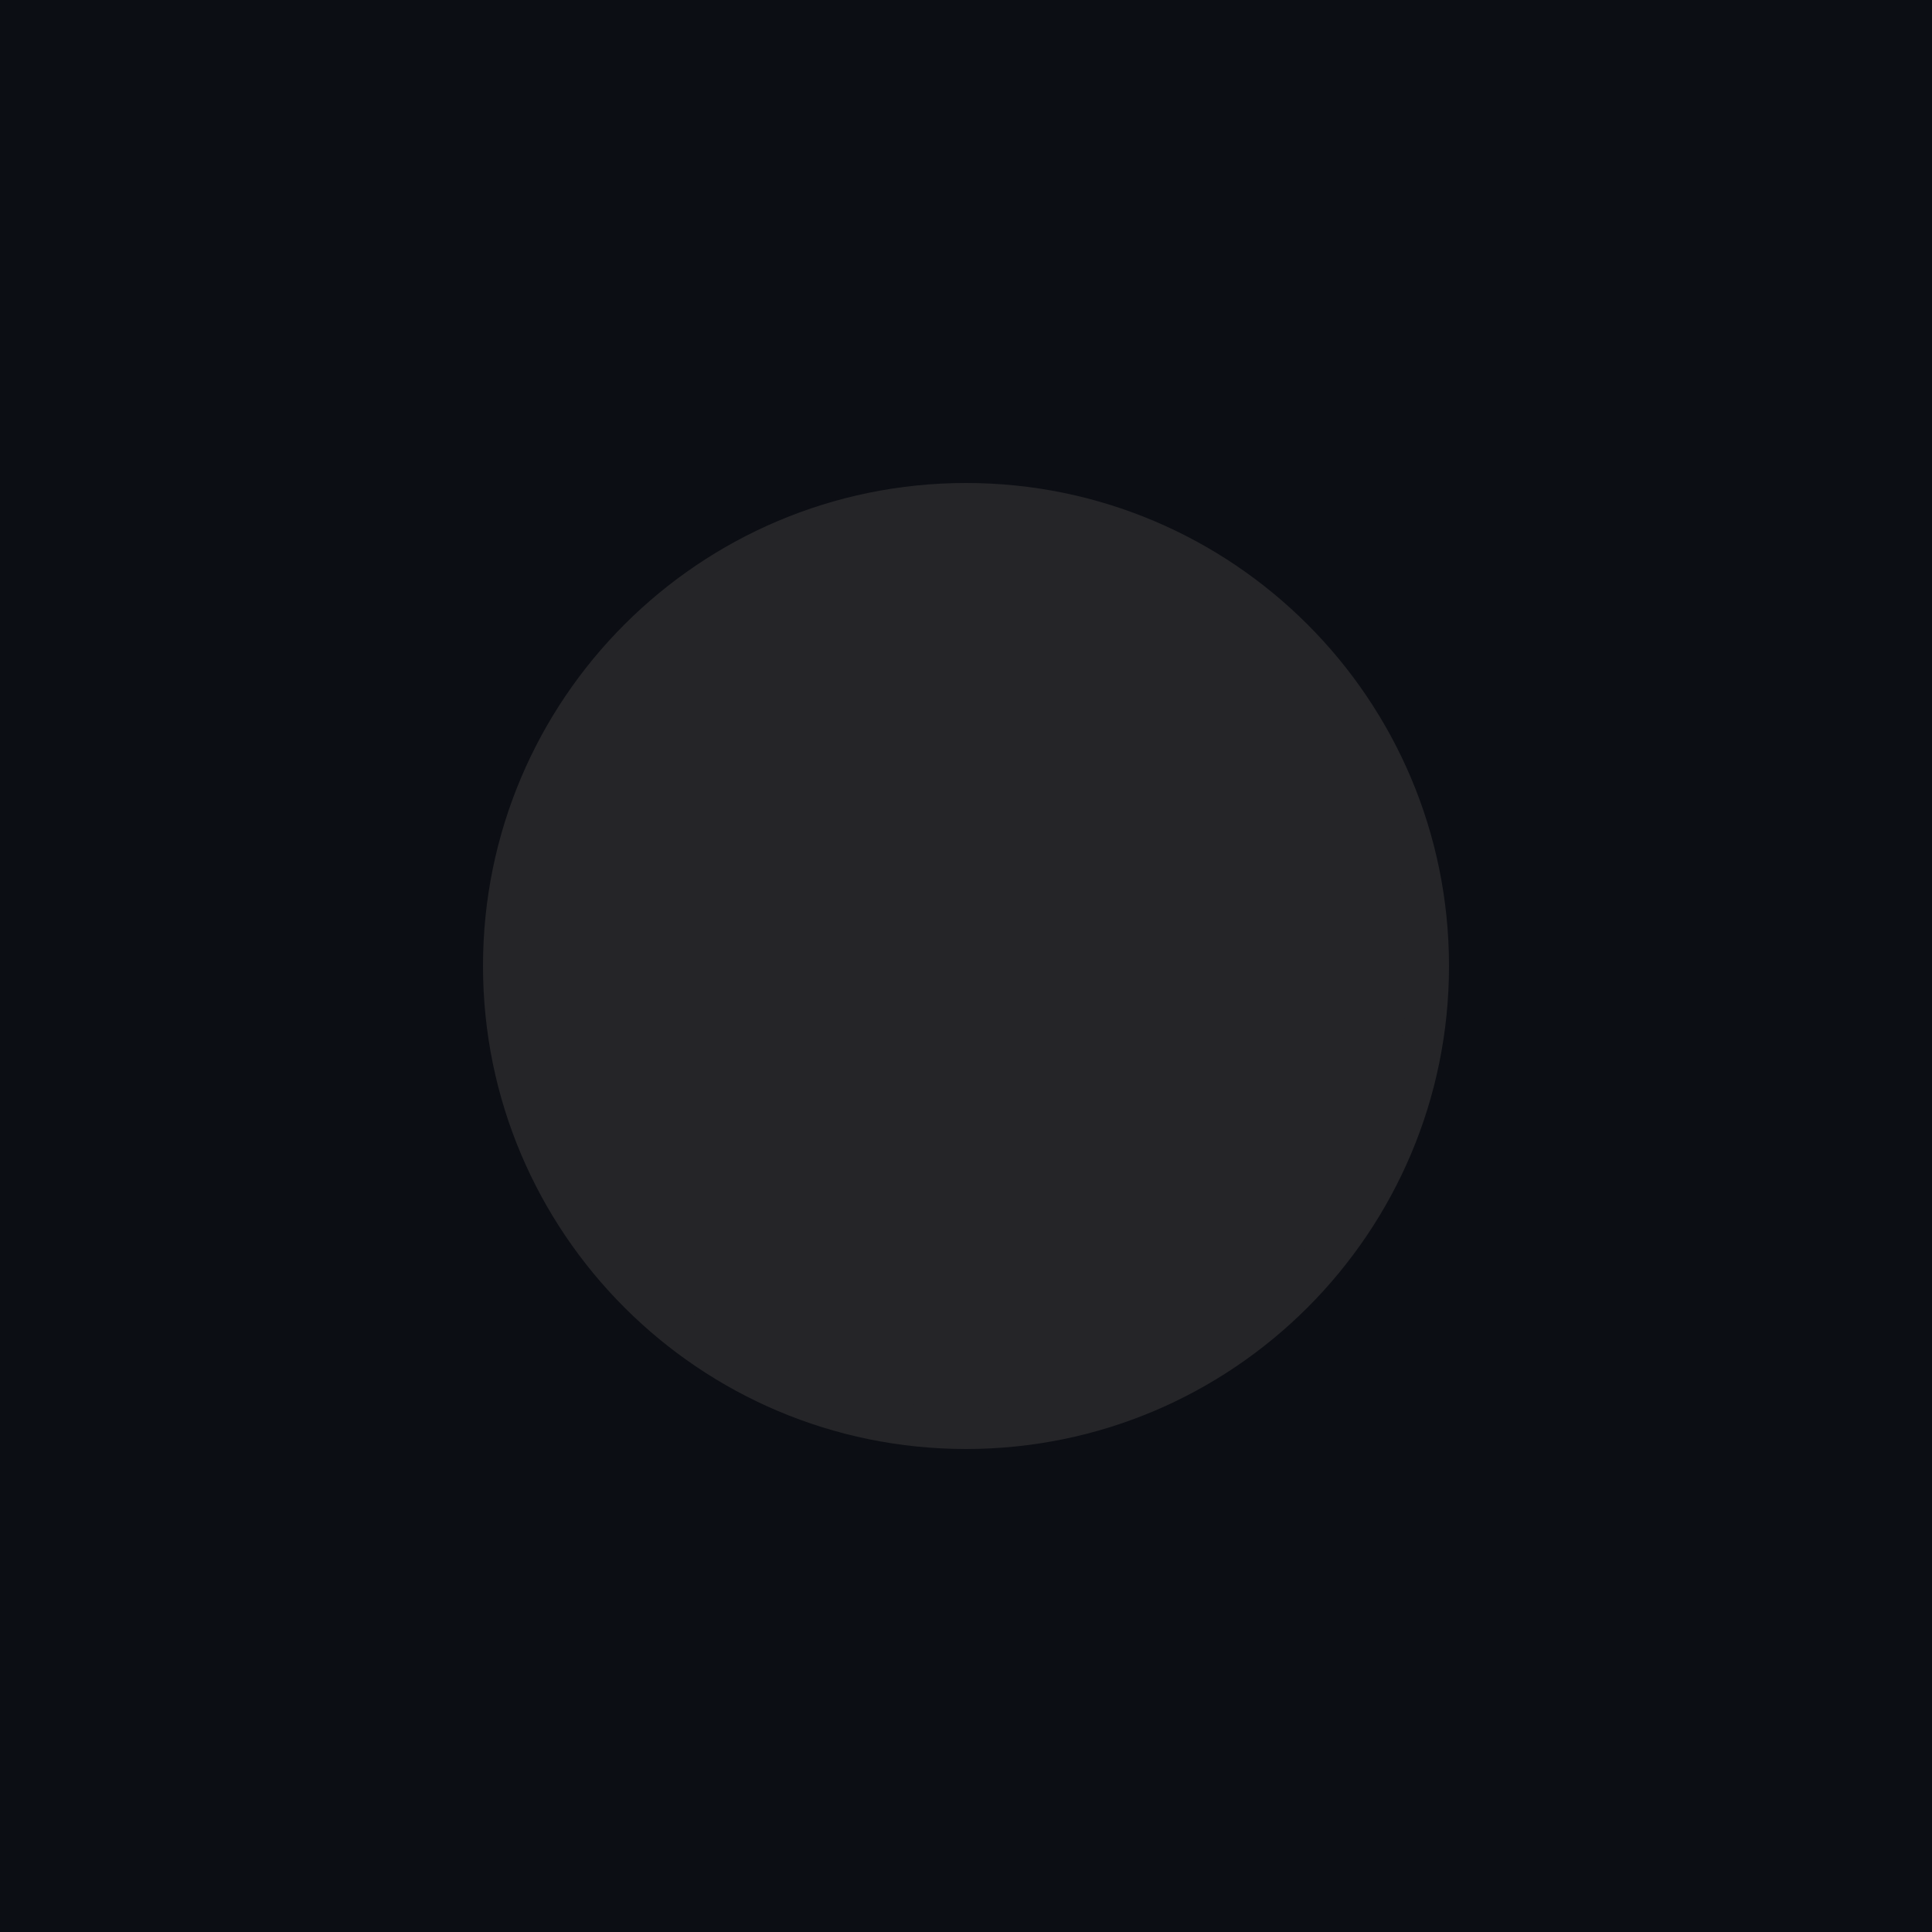
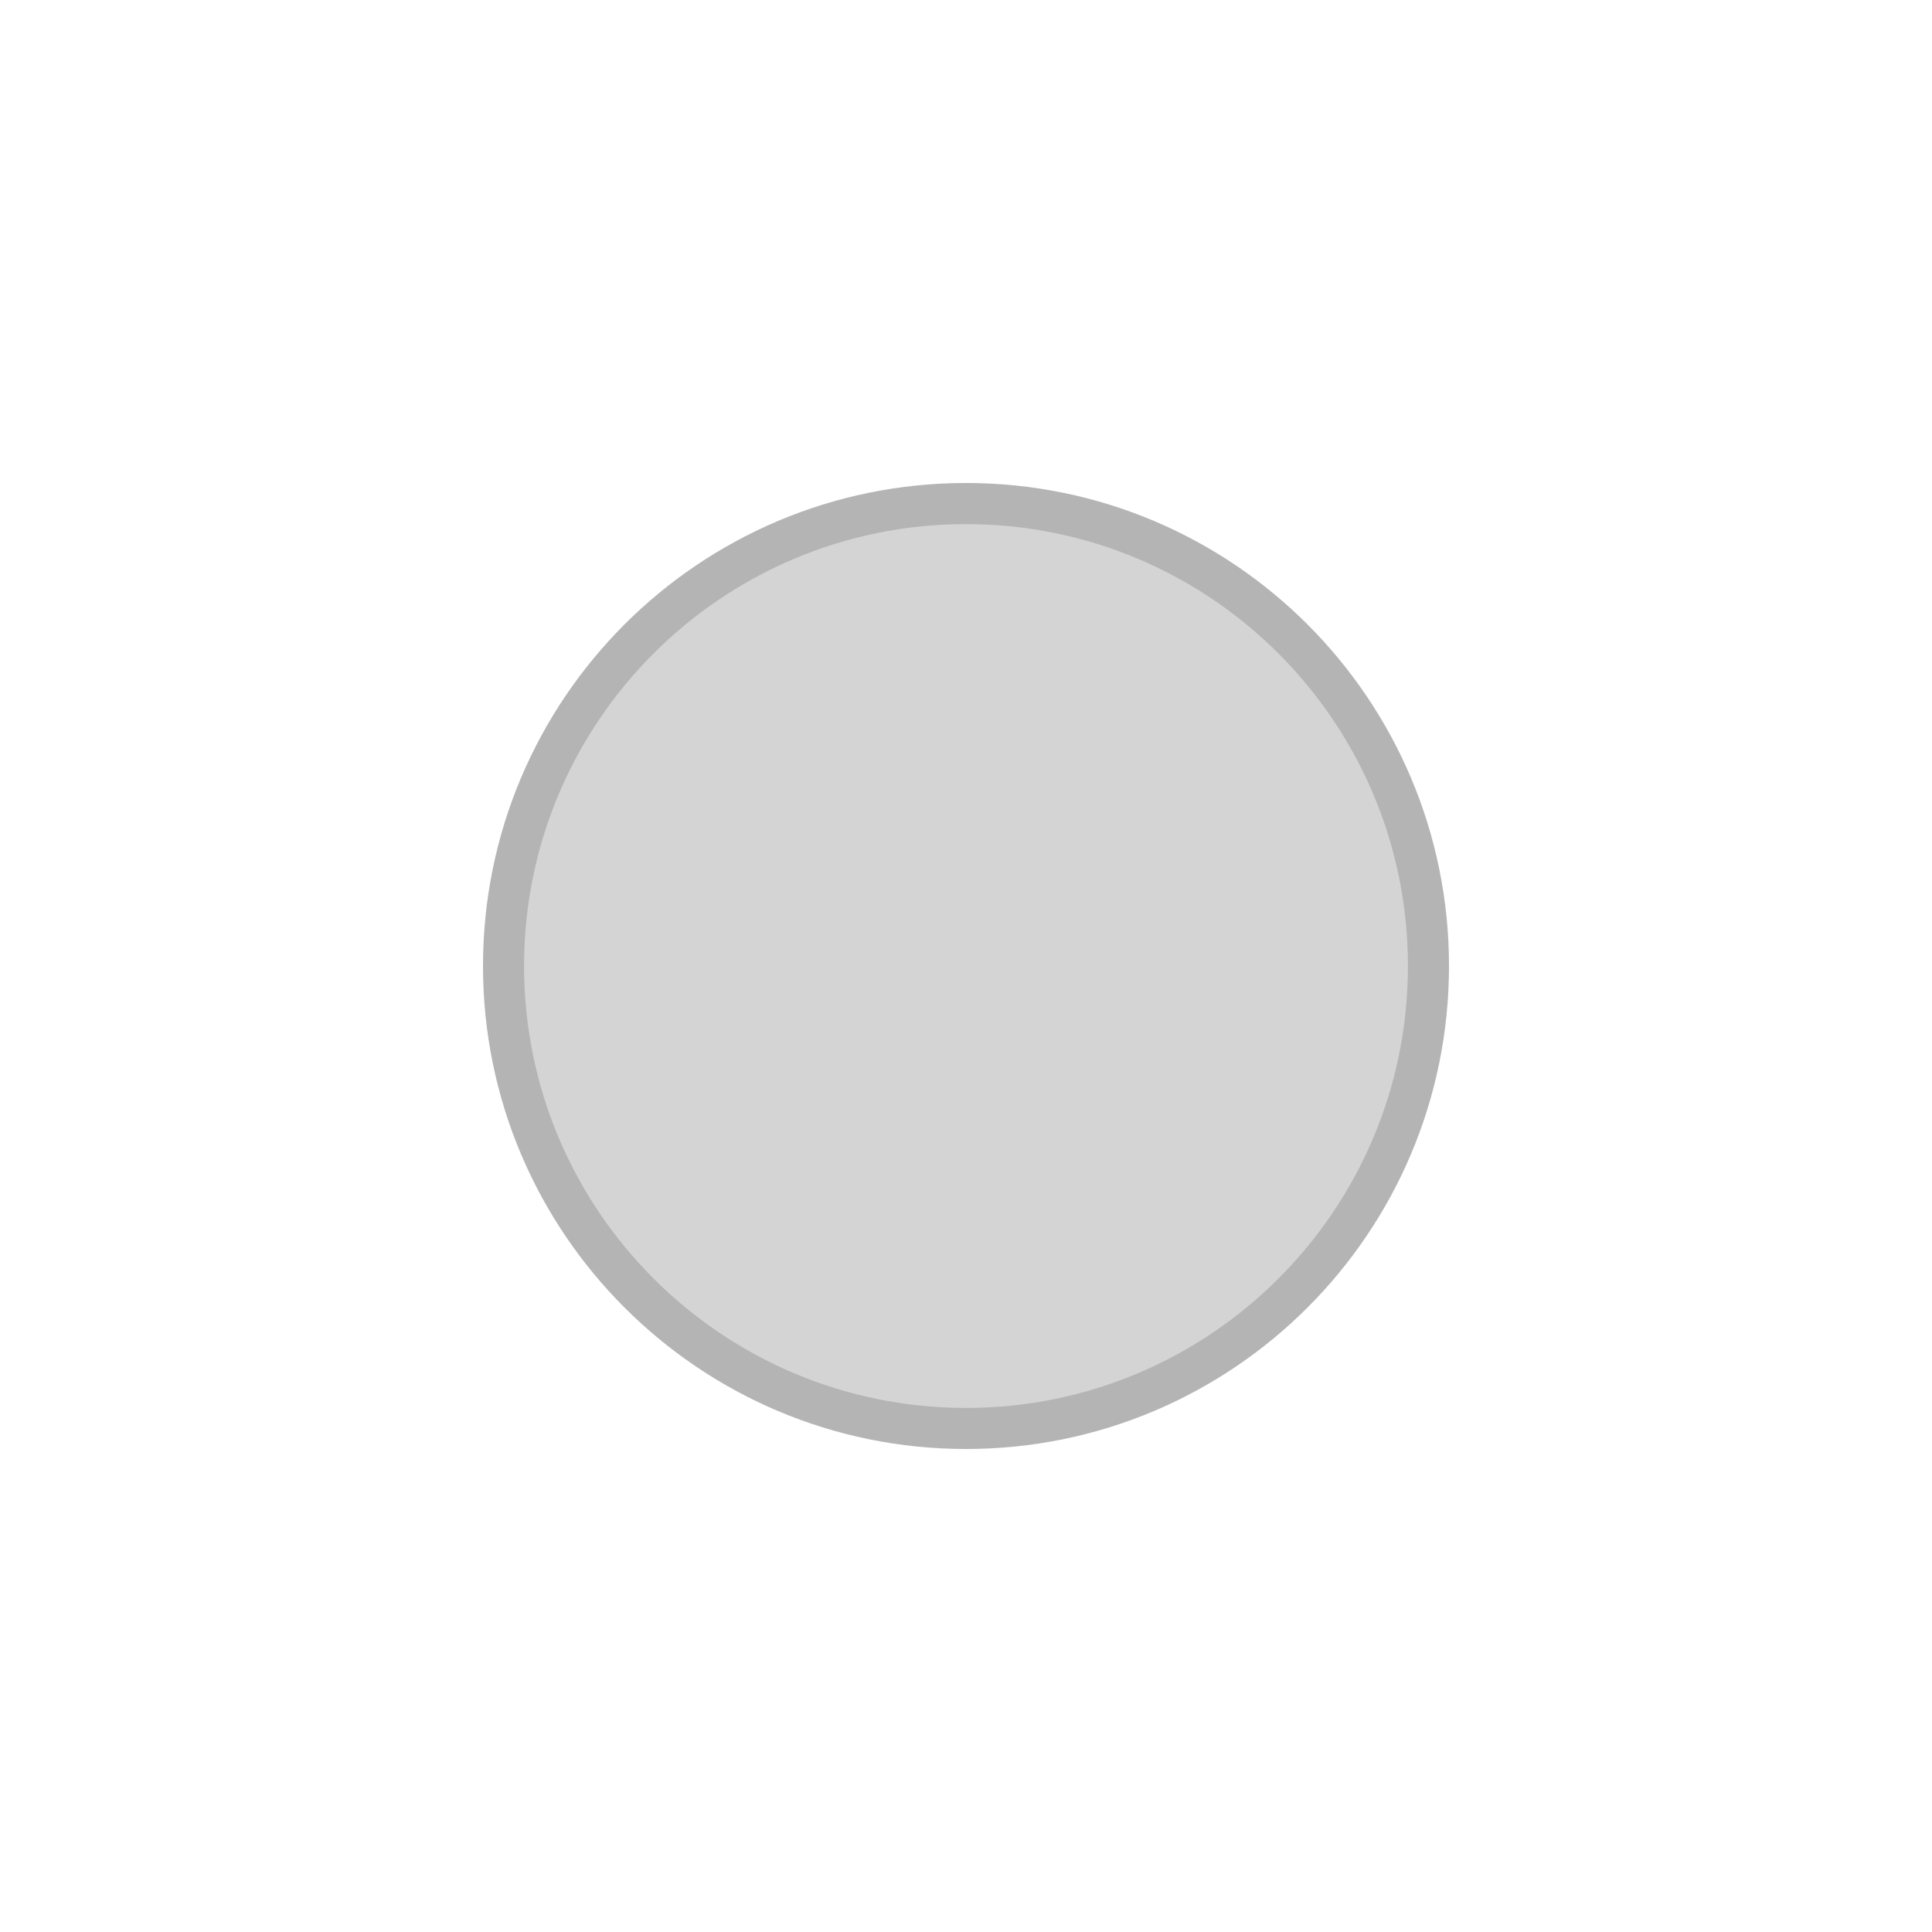
<svg xmlns="http://www.w3.org/2000/svg" width="28" height="28" viewBox="0 0 28 28" id="svg4142" version="1.1">
  <defs id="defs4144" />
  <g id="layer1" transform="translate(0,-1024.362)">
-     <rect style="opacity:1;fill:#0c0e14;fill-opacity:1;fill-rule:evenodd;stroke:none;stroke-width:2.745;stroke-linecap:butt;stroke-linejoin:miter;stroke-miterlimit:4;stroke-dasharray:none;stroke-dashoffset:478.437;stroke-opacity:1" id="rect4741" width="28" height="32" x="0" y="1020.362" />
+     <rect style="opacity:1;fill:#ffffff;fill-opacity:1;fill-rule:evenodd;stroke:none;stroke-width:2.745;stroke-linecap:butt;stroke-linejoin:miter;stroke-miterlimit:4;stroke-dasharray:none;stroke-dashoffset:478.437;stroke-opacity:1" id="rect4741" width="28" height="32" x="0" y="1020.362" />
    <circle style="fill:#eceff1;fill-opacity:0.1;stroke:none;stroke-width:0.5;stroke-linejoin:miter;stroke-miterlimit:4;stroke-dasharray:none;stroke-opacity:1" id="path2994" cx="1038.059" cy="13.018" r="12" transform="rotate(90)" />
-     <rect style="opacity:1;fill:#0c0e14;fill-opacity:0.07;fill-rule:evenodd;stroke:none;stroke-width:2.745;stroke-linecap:butt;stroke-linejoin:miter;stroke-miterlimit:4;stroke-dasharray:none;stroke-dashoffset:478.437;stroke-opacity:1" id="rect4139" width="28" height="1" x="0" y="1020.362" />
-     <path id="path4199" style="fill:#252528;fill-opacity:1;fill-rule:evenodd;stroke:none;stroke-width:0.016" d="m 14,1045.362 c 3.866,0 7,-3.134 7,-7 0,-3.866 -3.134,-7 -7,-7 -3.866,0 -7,3.134 -7,7 0,3.866 3.134,7 7,7" />
-     <path id="path4201" style="fill:#252528;fill-opacity:1;fill-rule:evenodd;stroke:none;stroke-width:0.016" d="m 14,1044.767 c 3.537,0 6.405,-2.867 6.405,-6.405 0,-3.537 -2.867,-6.404 -6.405,-6.404 -3.537,0 -6.405,2.867 -6.405,6.404 0,3.537 2.868,6.405 6.405,6.405" />
+     <rect style="opacity:1;fill:#ffffff;fill-opacity:0.07;fill-rule:evenodd;stroke:none;stroke-width:2.745;stroke-linecap:butt;stroke-linejoin:miter;stroke-miterlimit:4;stroke-dasharray:none;stroke-dashoffset:478.437;stroke-opacity:1" id="rect4139" width="28" height="1" x="0" y="1020.362" />
+     <path id="path4199" style="fill:#b4b4b4;fill-opacity:1;fill-rule:evenodd;stroke:none;stroke-width:0.016" d="m 14,1045.362 c 3.866,0 7,-3.134 7,-7 0,-3.866 -3.134,-7 -7,-7 -3.866,0 -7,3.134 -7,7 0,3.866 3.134,7 7,7" />
+     <path id="path4201" style="fill:#d4d4d4;fill-opacity:1;fill-rule:evenodd;stroke:none;stroke-width:0.016" d="m 14,1044.767 c 3.537,0 6.405,-2.867 6.405,-6.405 0,-3.537 -2.867,-6.404 -6.405,-6.404 -3.537,0 -6.405,2.867 -6.405,6.404 0,3.537 2.868,6.405 6.405,6.405" />
  </g>
</svg>
